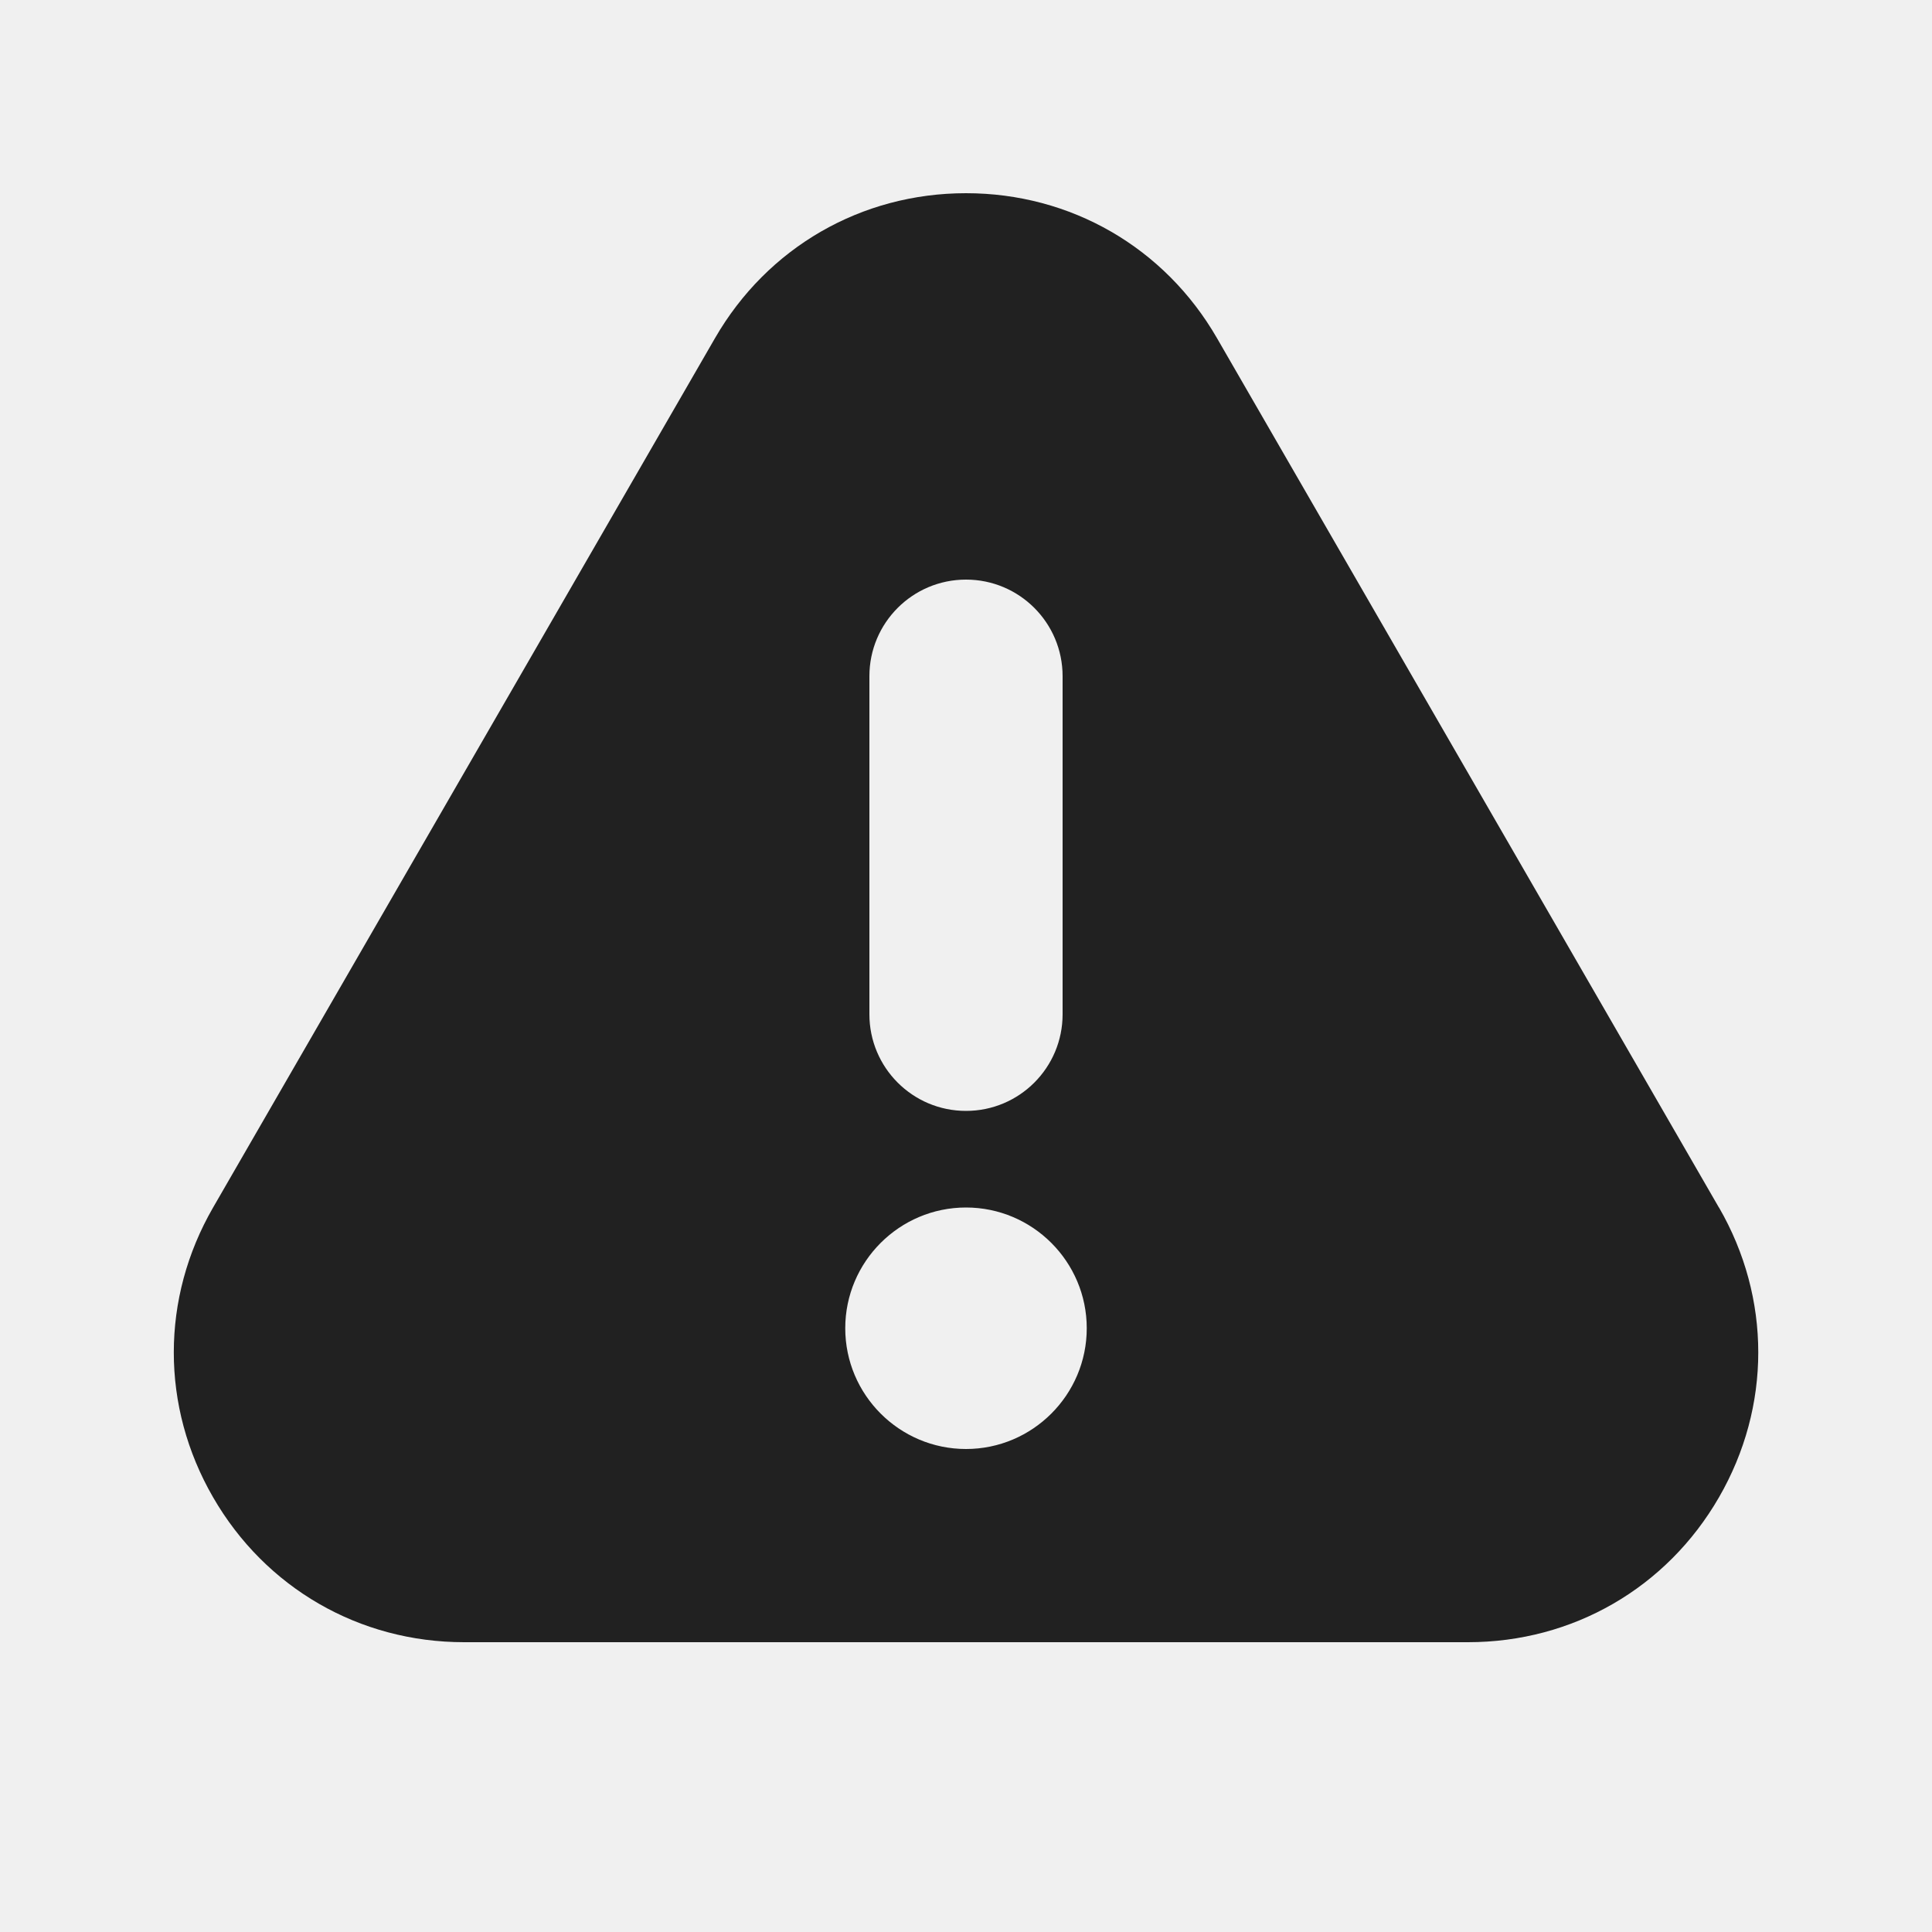
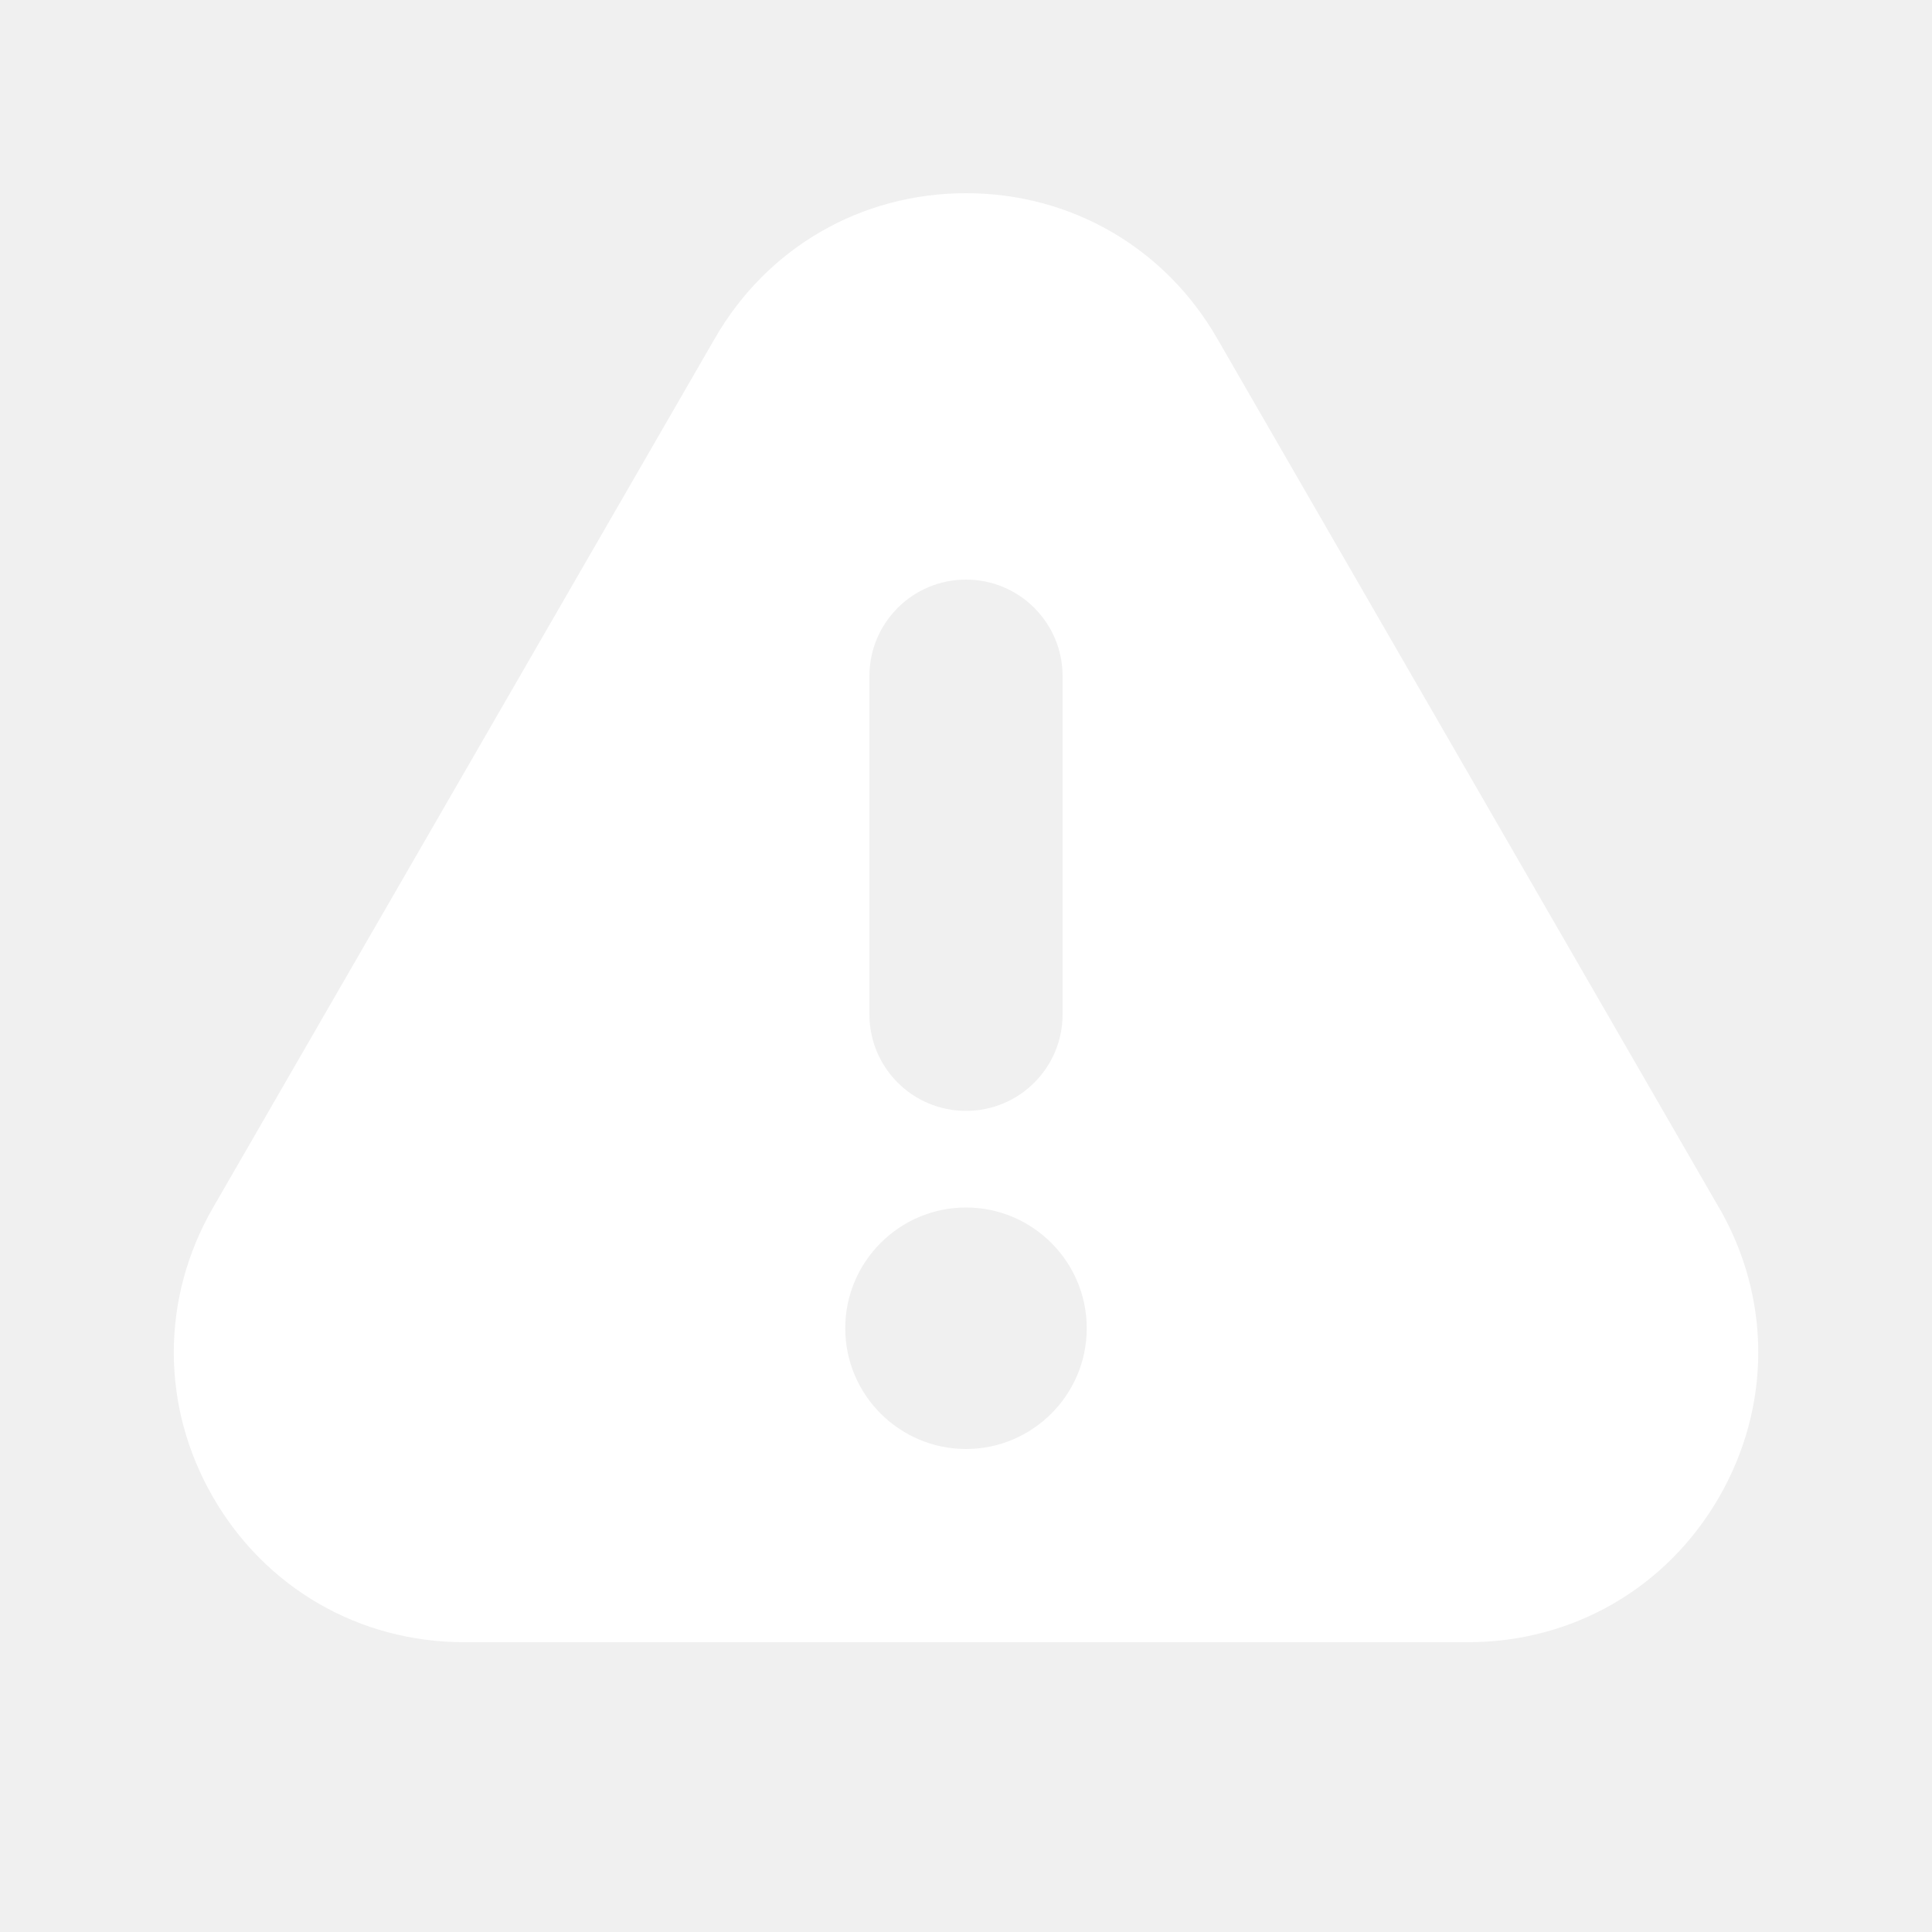
<svg xmlns="http://www.w3.org/2000/svg" height="20" width="20" viewBox="0 0 20 20">
-   <g fill="#212121" class="nc-icon-wrapper">
-     <path d="m17.794,12.5L12.598,3.5c-.542-.939-1.514-1.5-2.598-1.5s-2.056.561-2.598,1.5L2.206,12.5c-.542.938-.543,2.061,0,3,.542.939,1.514,1.5,2.598,1.5h10.393c1.084,0,2.056-.561,2.598-1.5.542-.939.542-2.062,0-3Zm-8.794-5.5c0-.552.447-1,1-1s1,.448,1,1v3.5c0,.552-.447,1-1,1s-1-.448-1-1v-3.5Zm1,8c-.689,0-1.25-.561-1.25-1.25s.561-1.25,1.25-1.25,1.25.561,1.25,1.25-.561,1.25-1.25,1.25Z" stroke-width="0" fill="#212121" />
+   <g fill="#ffffff" class="nc-icon-wrapper">
+     <path d="m17.794,12.5L12.598,3.5c-.542-.939-1.514-1.5-2.598-1.5s-2.056.561-2.598,1.5L2.206,12.5c-.542.938-.543,2.061,0,3,.542.939,1.514,1.5,2.598,1.5h10.393c1.084,0,2.056-.561,2.598-1.5.542-.939.542-2.062,0-3Zm-8.794-5.5c0-.552.447-1,1-1s1,.448,1,1v3.5c0,.552-.447,1-1,1s-1-.448-1-1v-3.5Zm1,8c-.689,0-1.25-.561-1.25-1.25s.561-1.25,1.25-1.25,1.25.561,1.25,1.25-.561,1.25-1.25,1.25Z" stroke-width="0" />
  </g>
</svg>
